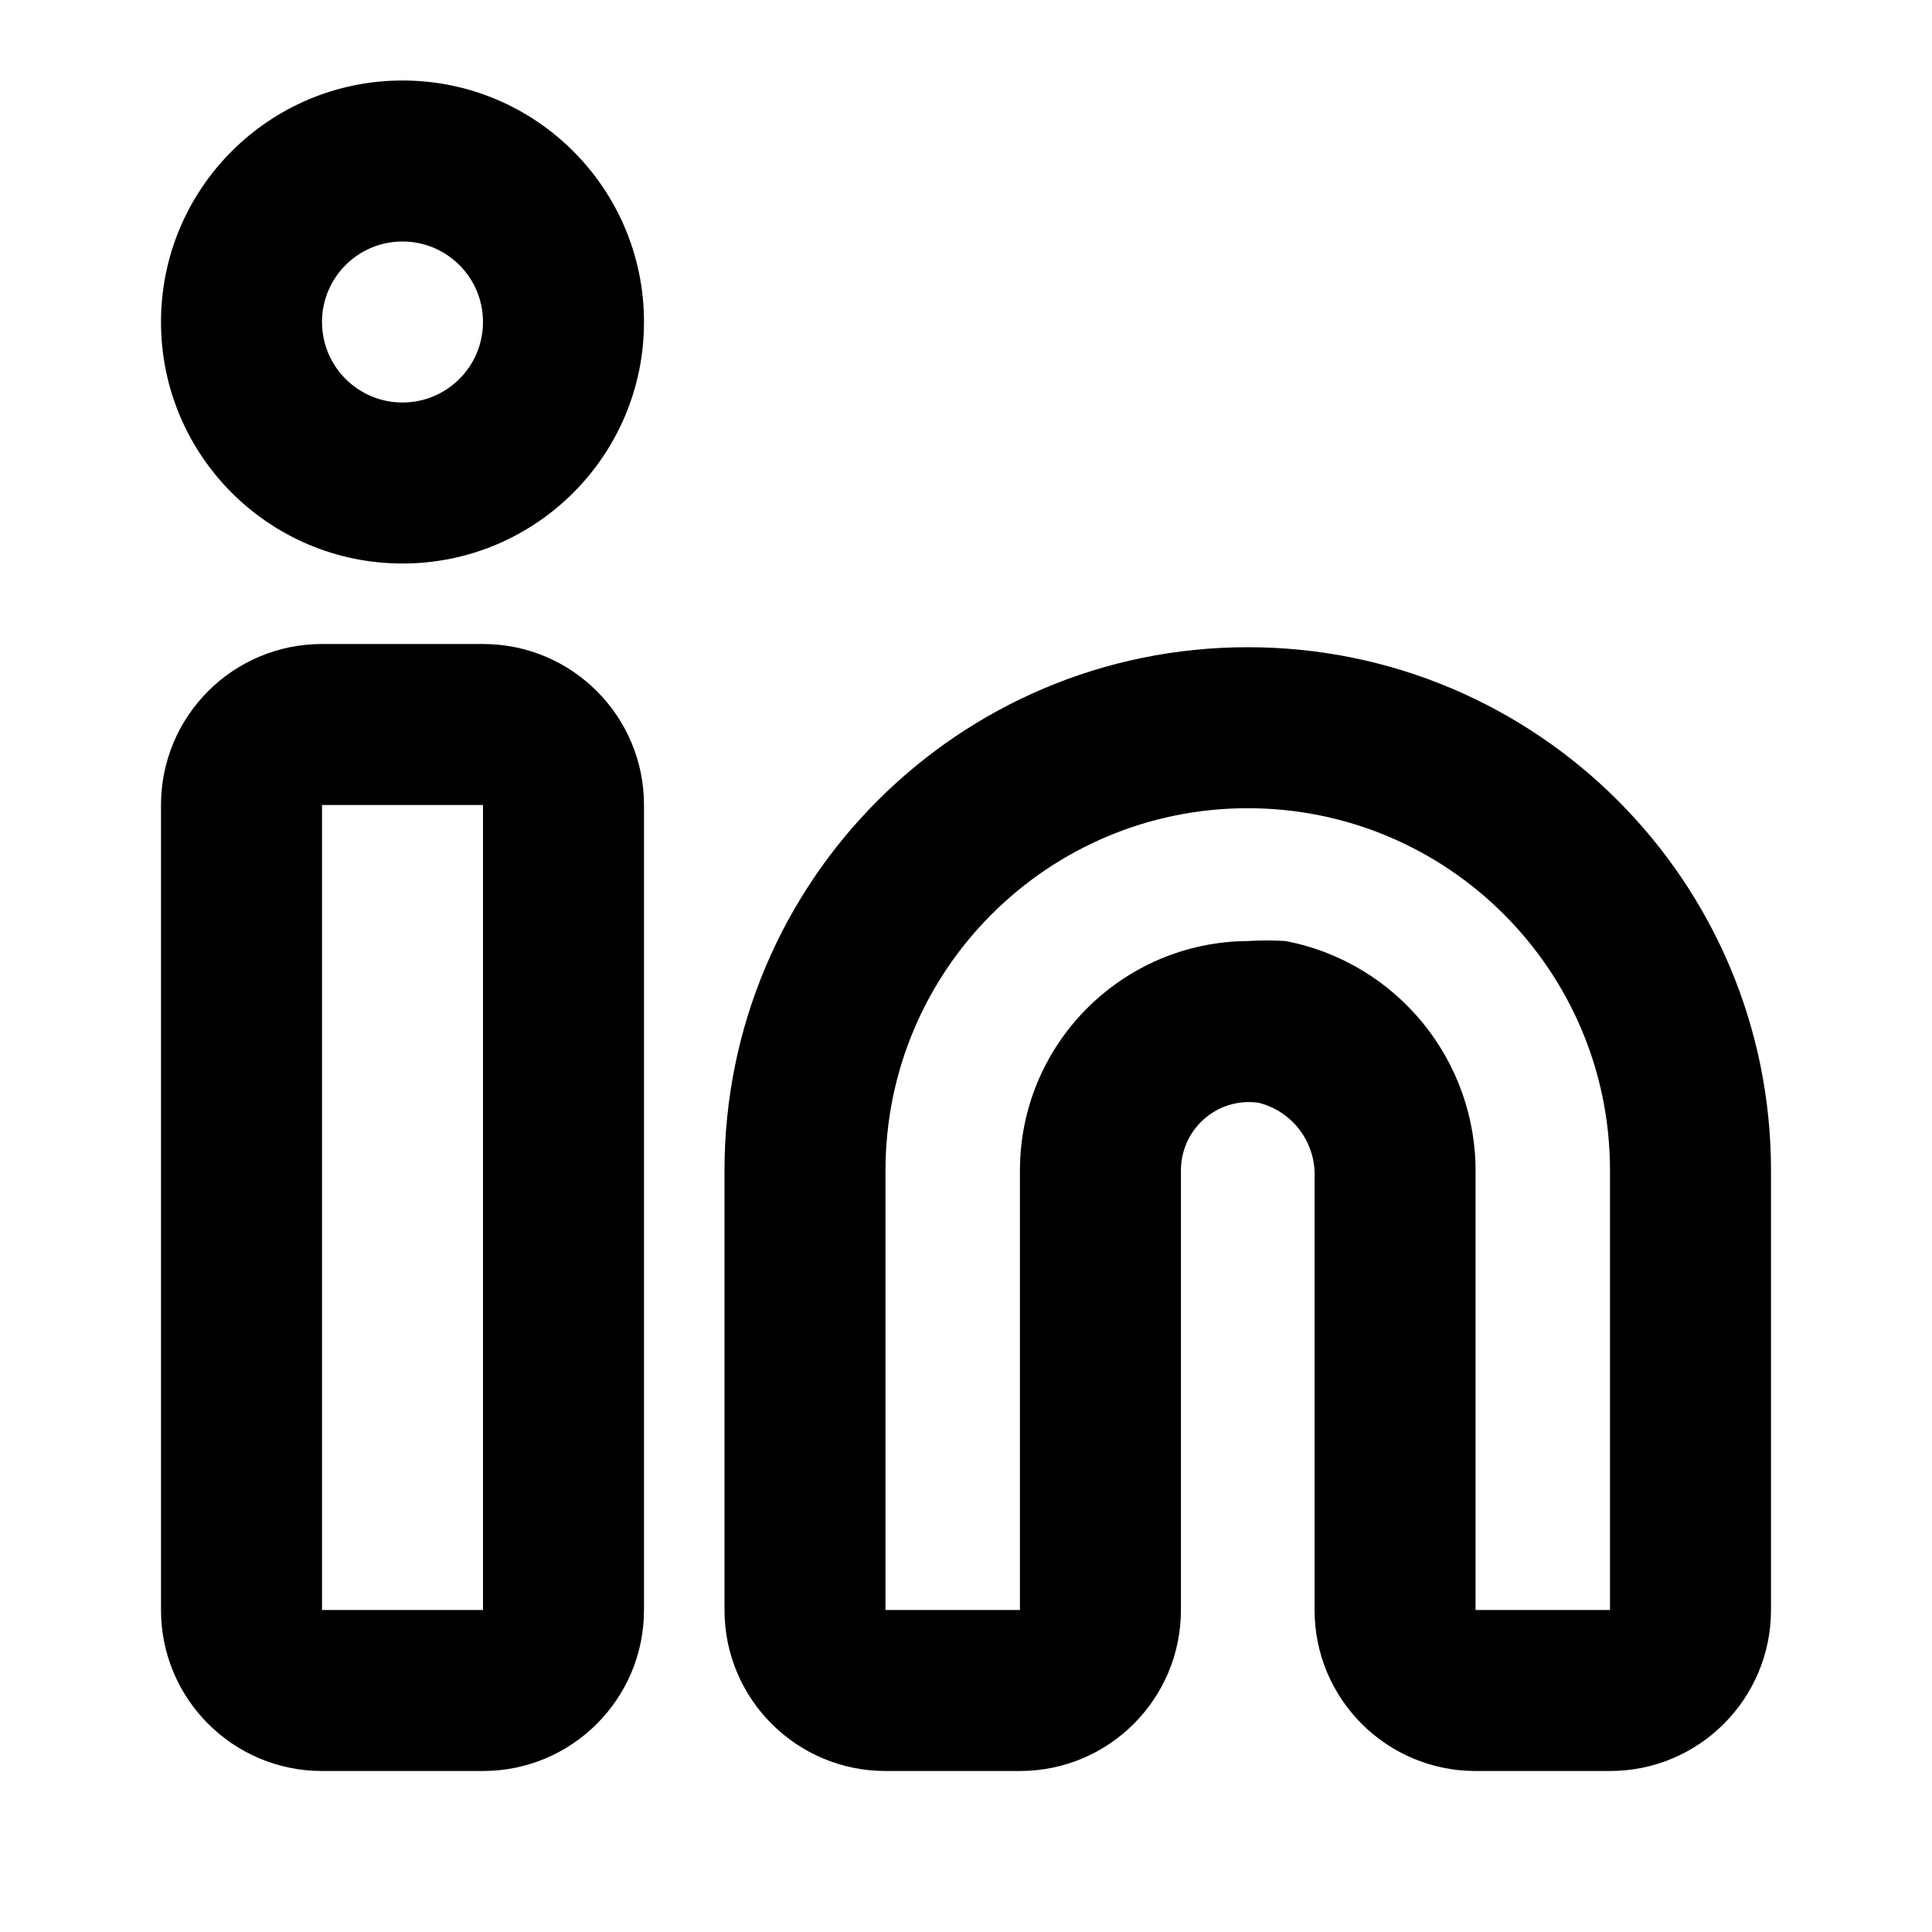
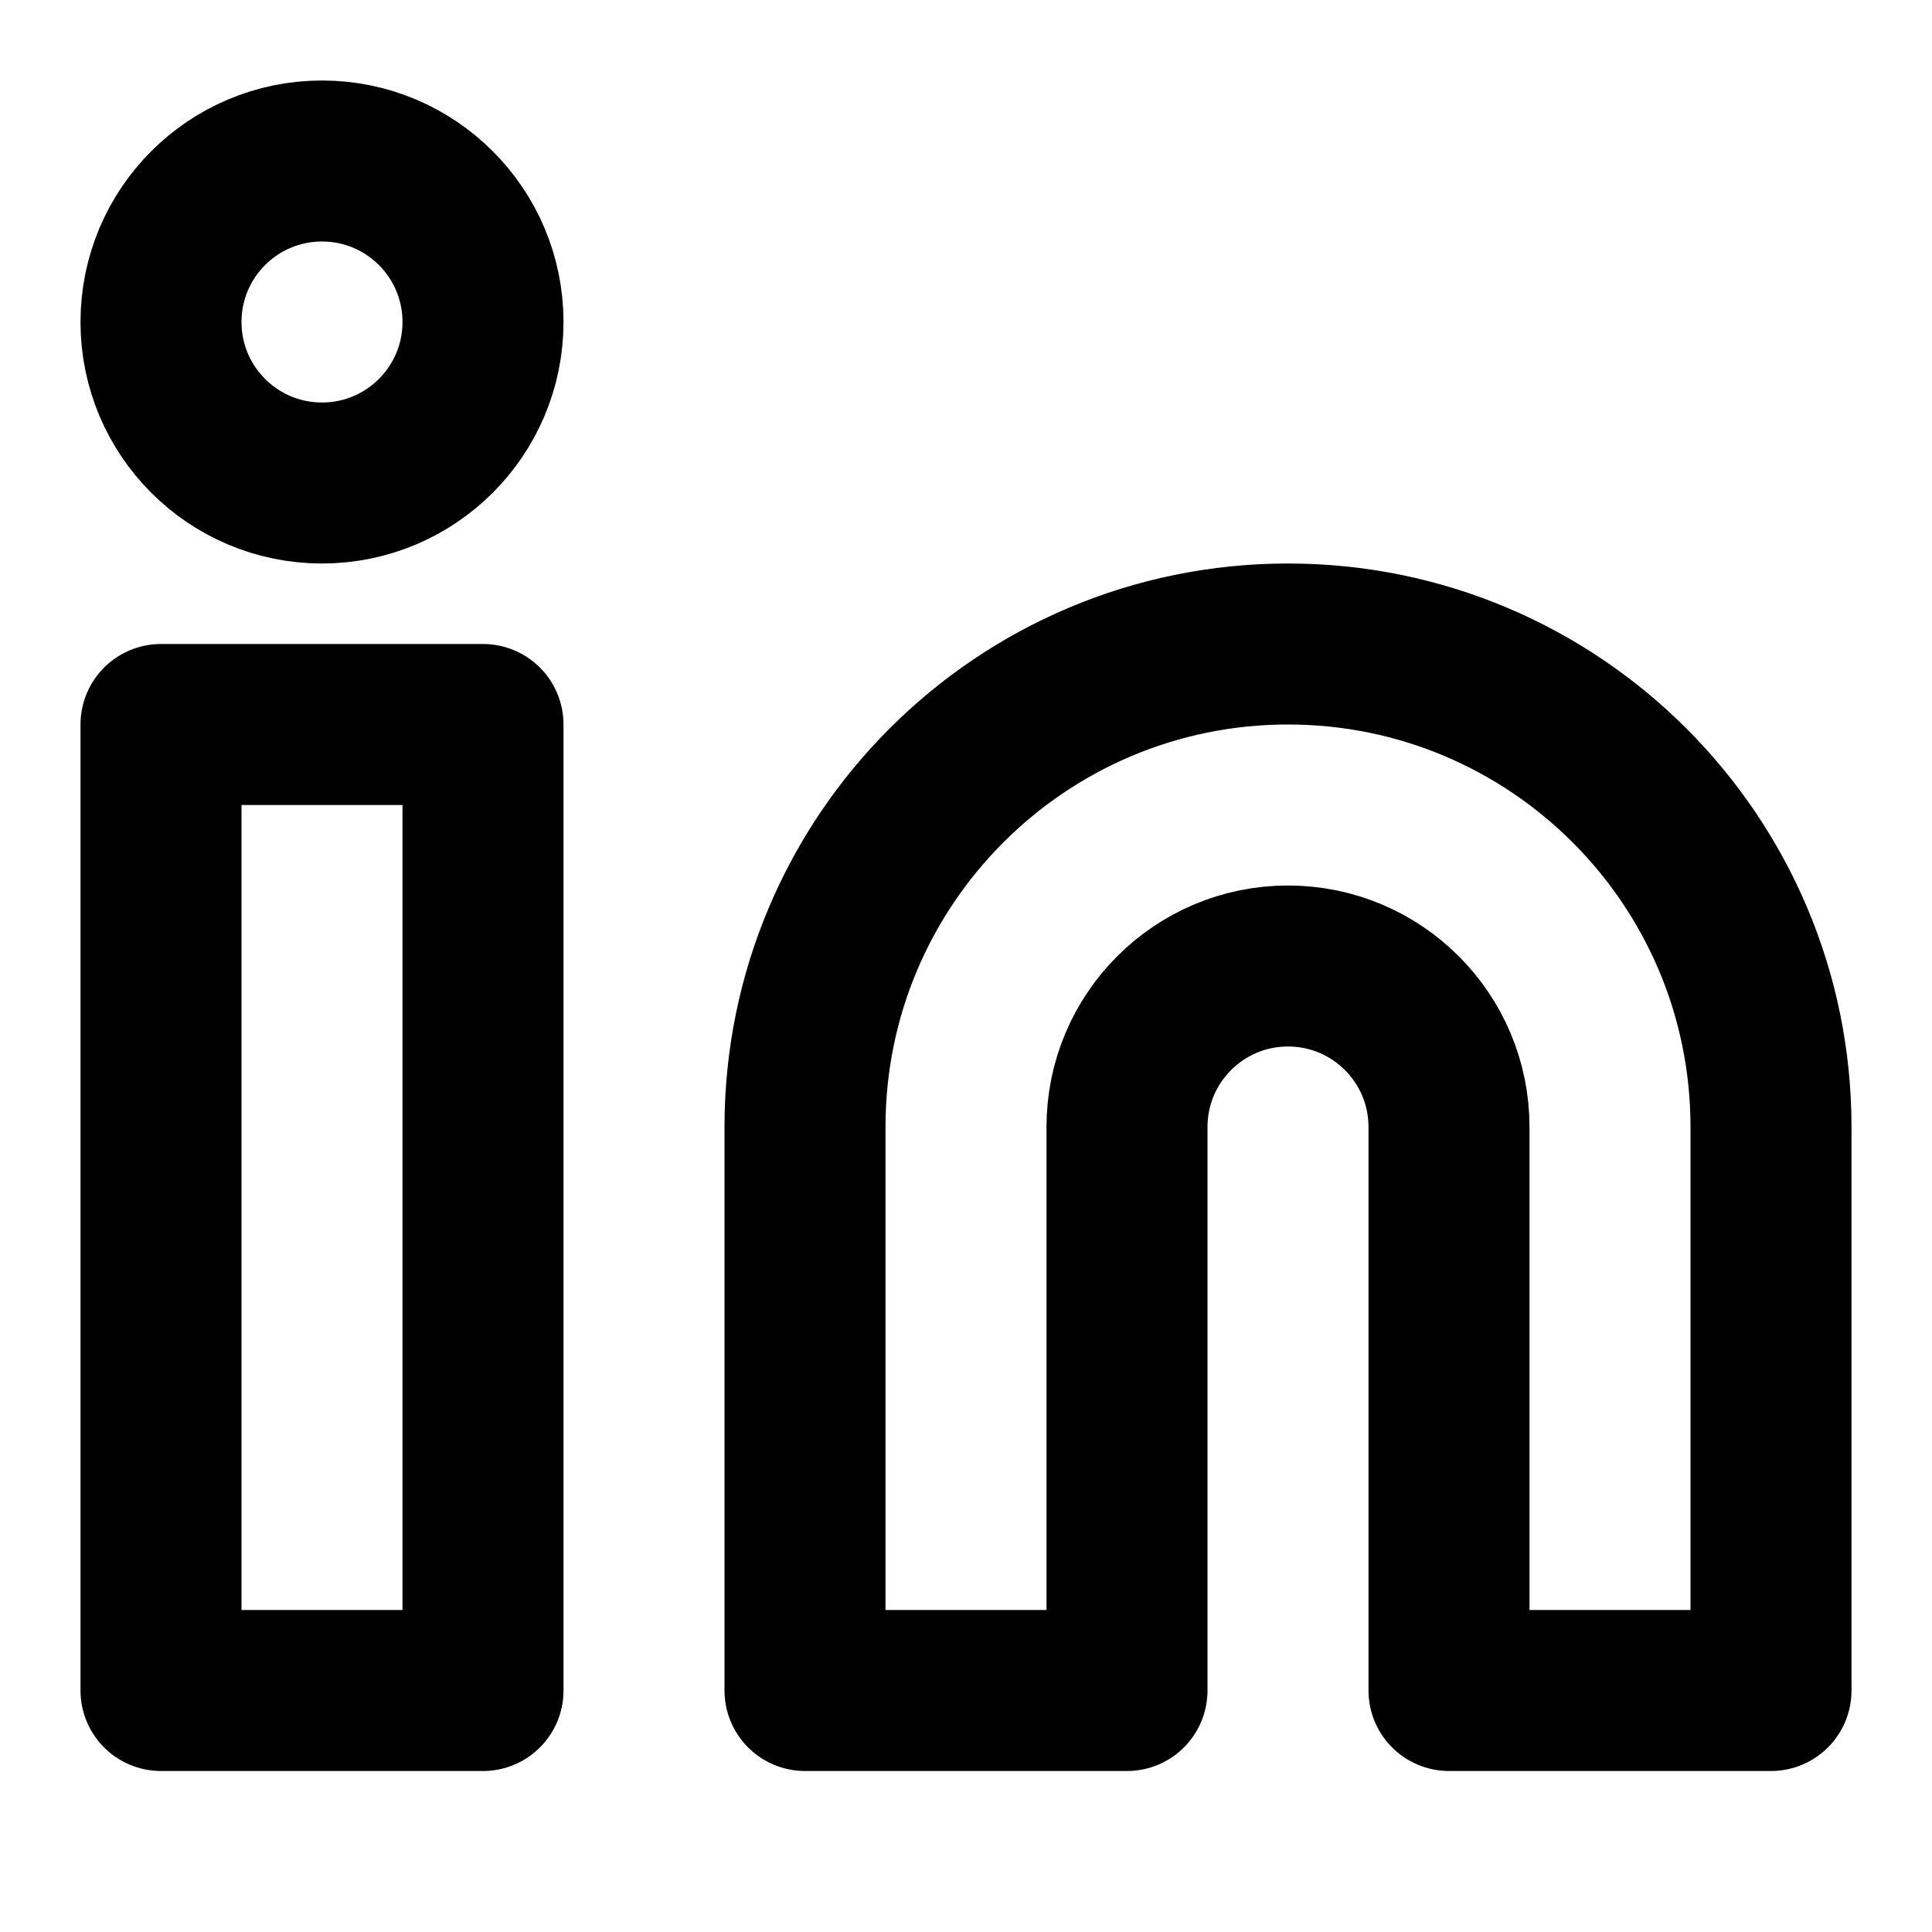
- <svg xmlns="http://www.w3.org/2000/svg" fill="#000000" width="800px" height="800px" viewBox="0 0 24 24">
-   <g data-name="Layer 2">
-     <g data-name="linkedin">
-       <rect width="24" height="24" transform="rotate(180 12 12)" opacity="0" />
-       <path d="M20 22h-1.67a2 2 0 0 1-2-2v-5.37a.92.92 0 0 0-.69-.93.84.84 0 0 0-.67.19.85.85 0 0 0-.3.65V20a2 2 0 0 1-2 2H11a2 2 0 0 1-2-2v-5.46a6.5 6.5 0 1 1 13 0V20a2 2 0 0 1-2 2zm-4.5-10.31a3.73 3.73 0 0 1 .47 0 2.91 2.91 0 0 1 2.36 2.9V20H20v-5.46a4.5 4.5 0 1 0-9 0V20h1.67v-5.46a2.85 2.85 0 0 1 2.83-2.85z" />
-       <path d="M6 22H4a2 2 0 0 1-2-2V10a2 2 0 0 1 2-2h2a2 2 0 0 1 2 2v10a2 2 0 0 1-2 2zM4 10v10h2V10z" />
-       <path d="M5 7a3 3 0 1 1 3-3 3 3 0 0 1-3 3zm0-4a1 1 0 1 0 1 1 1 1 0 0 0-1-1z" />
-     </g>
-   </g>
+ <svg xmlns="http://www.w3.org/2000/svg" viewBox="0 0 24 24" fill="none" stroke="currentColor" stroke-width="2" stroke-linecap="round" stroke-linejoin="round" class="feather feather-linkedin">
+   <path d="M16 8a6 6 0 0 1 6 6v7h-4v-7a2 2 0 0 0-2-2 2 2 0 0 0-2 2v7h-4v-7a6 6 0 0 1 6-6z" />
+   <rect x="2" y="9" width="4" height="12" />
+   <circle cx="4" cy="4" r="2" />
</svg>
